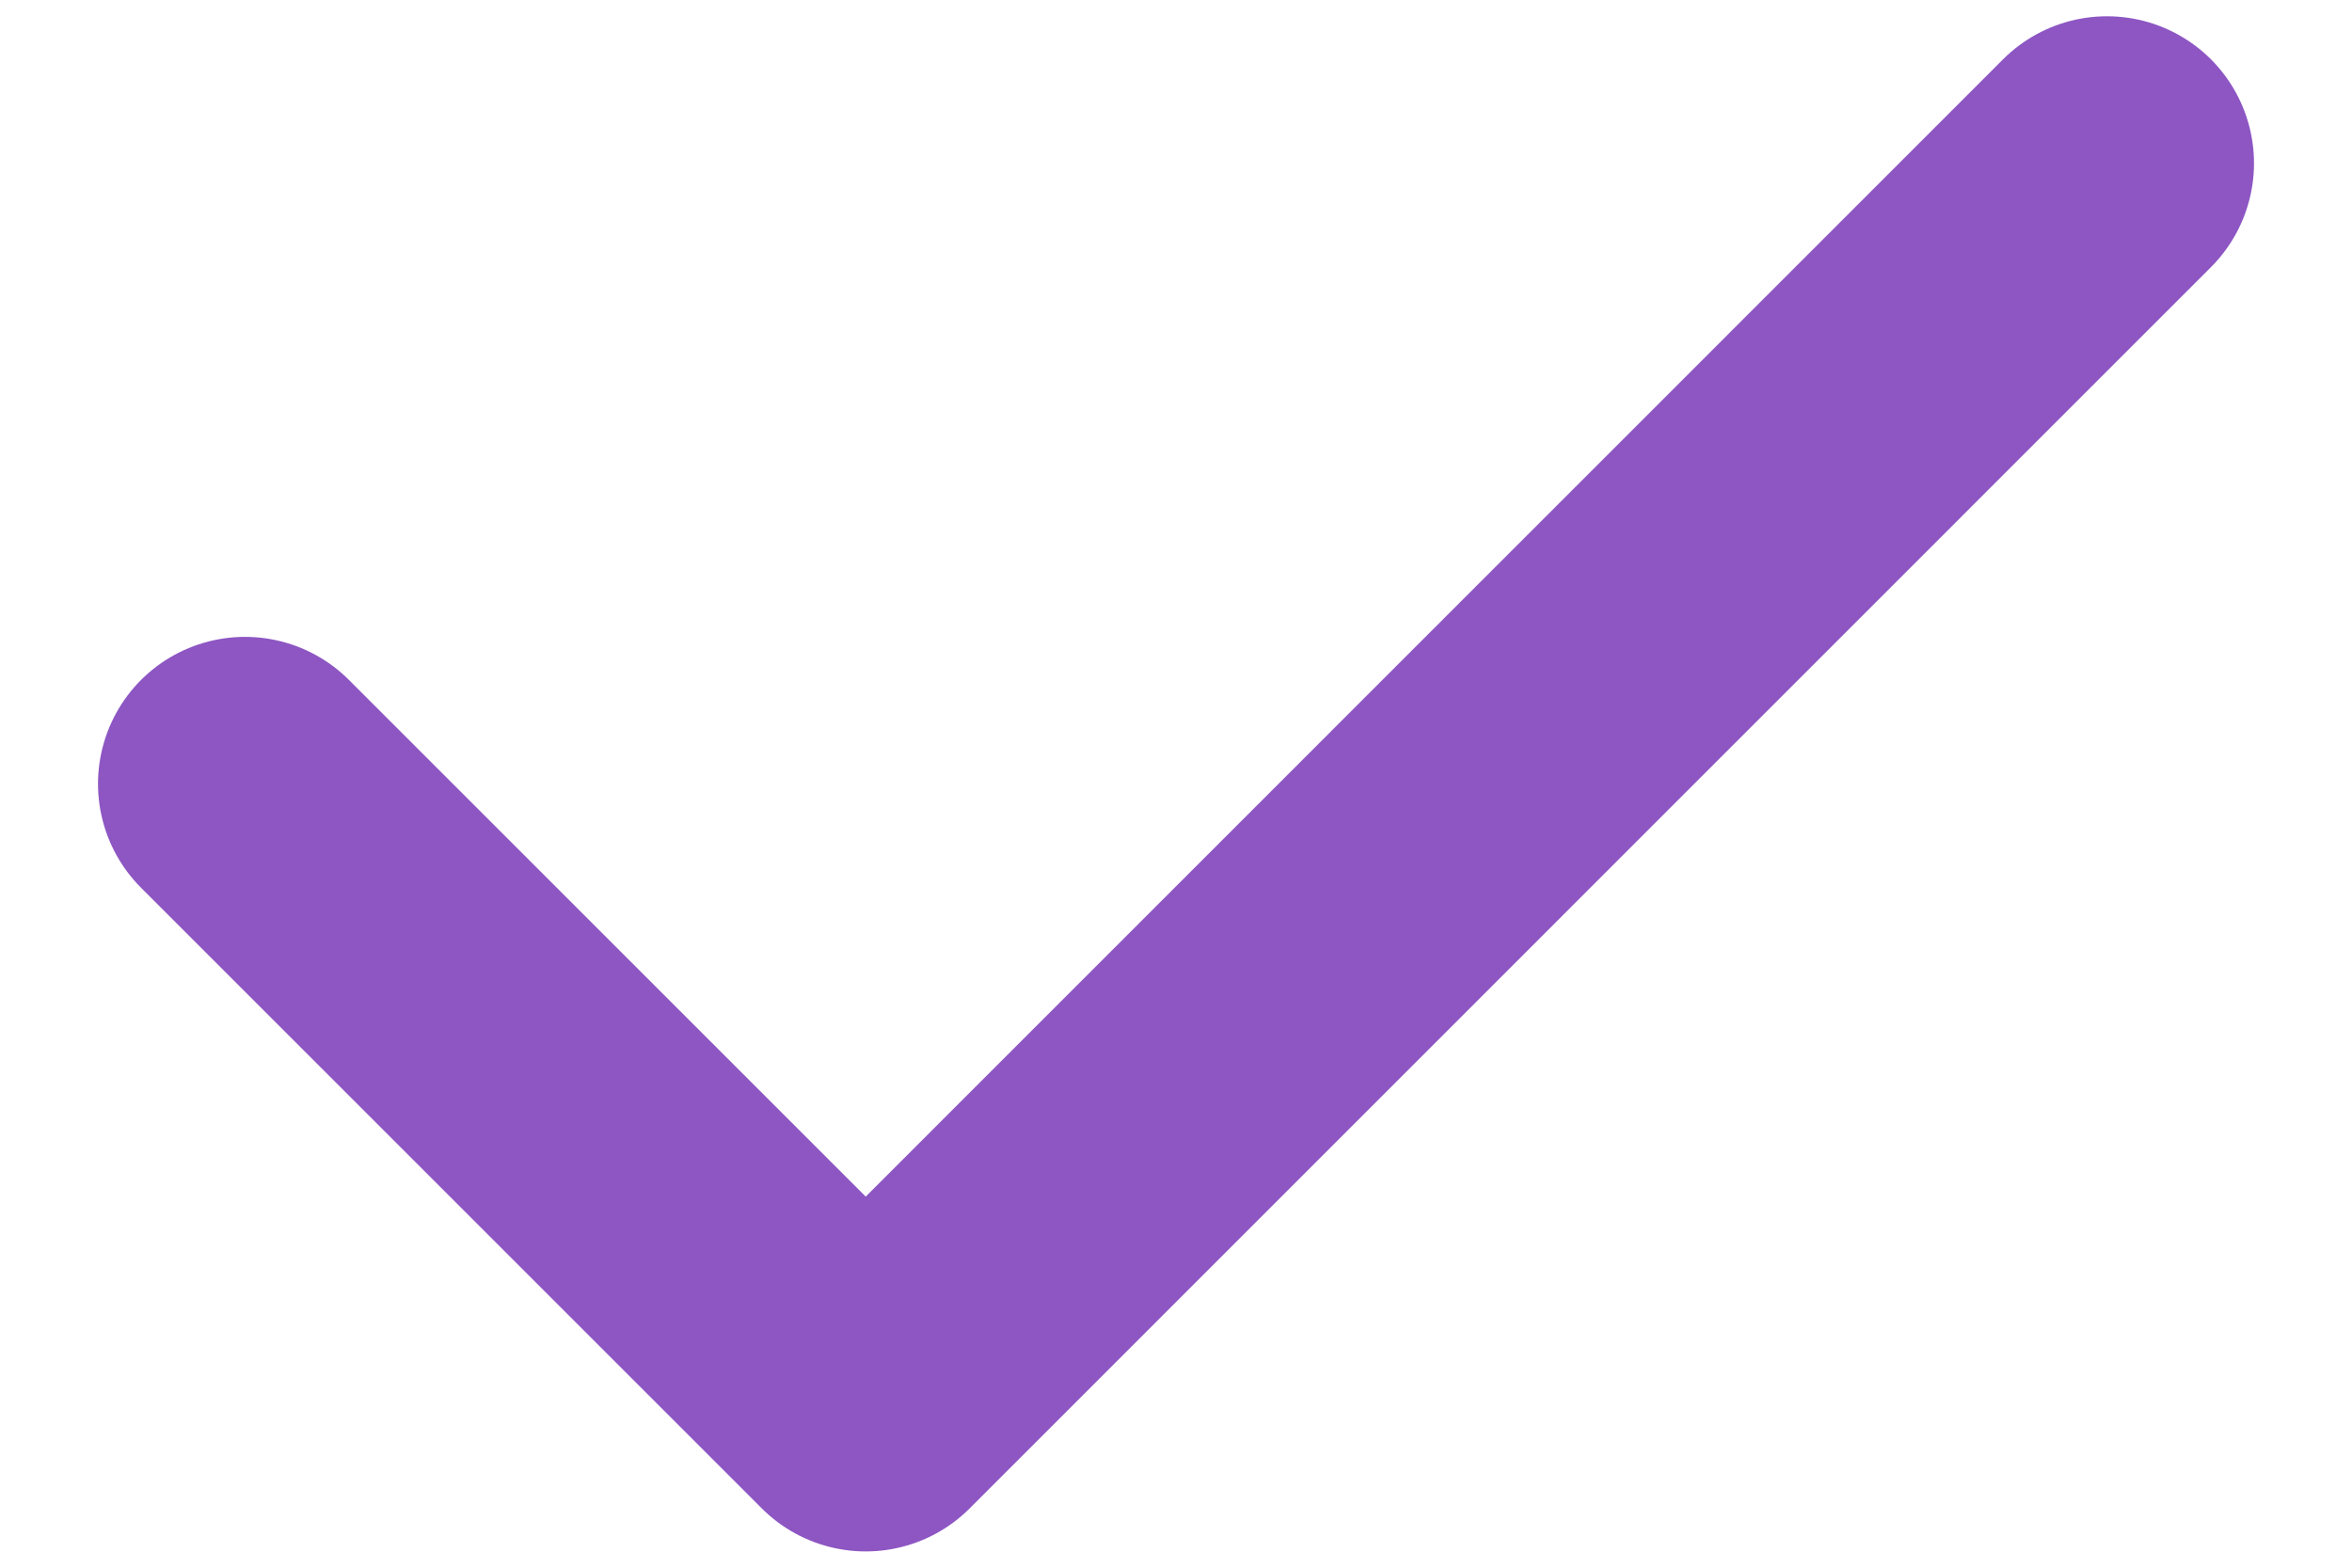
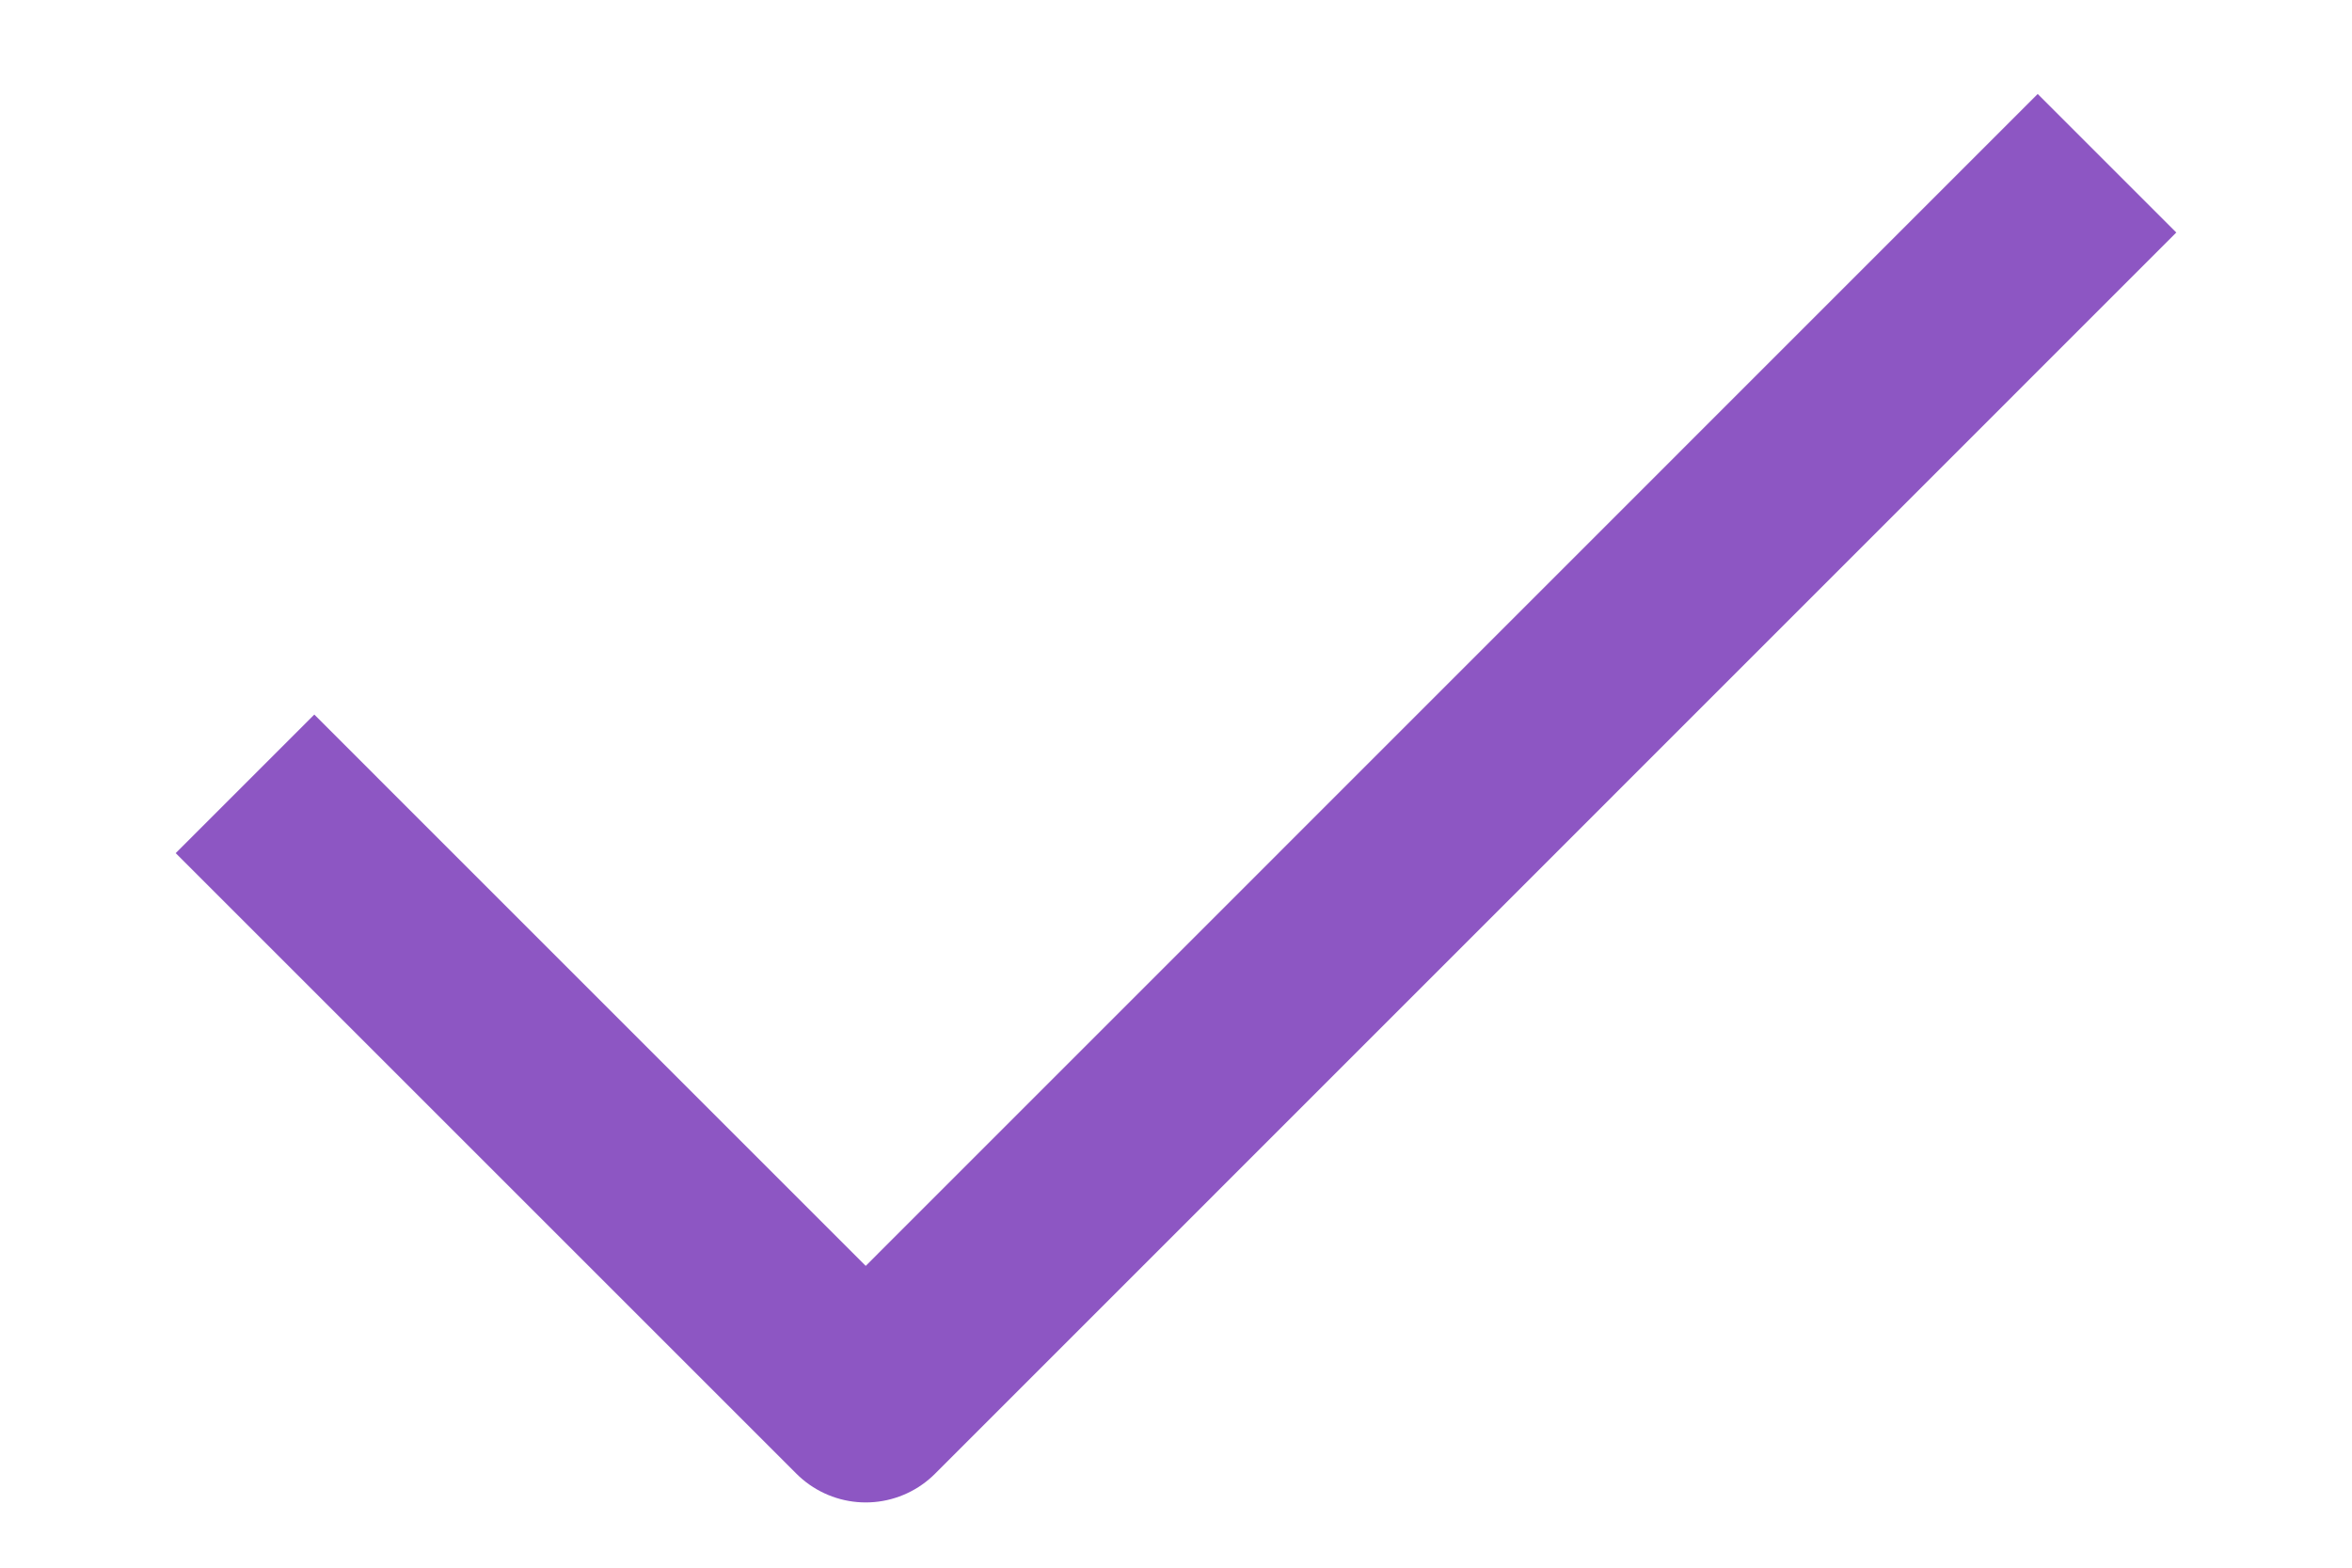
<svg xmlns="http://www.w3.org/2000/svg" width="12" height="8" viewBox="0 0 12 8" fill="none">
-   <path d="M1.25 4L4.417 7.167L10.75 0.833" stroke="#8D56C3" stroke-width="1.5" stroke-linecap="round" stroke-linejoin="round" />
+   <path d="M1.25 4L4.417 7.167L10.75 0.833" stroke="#8D56C3" strokeWidth="1.5" strokeLinecap="round" stroke-linejoin="round" />
</svg>
